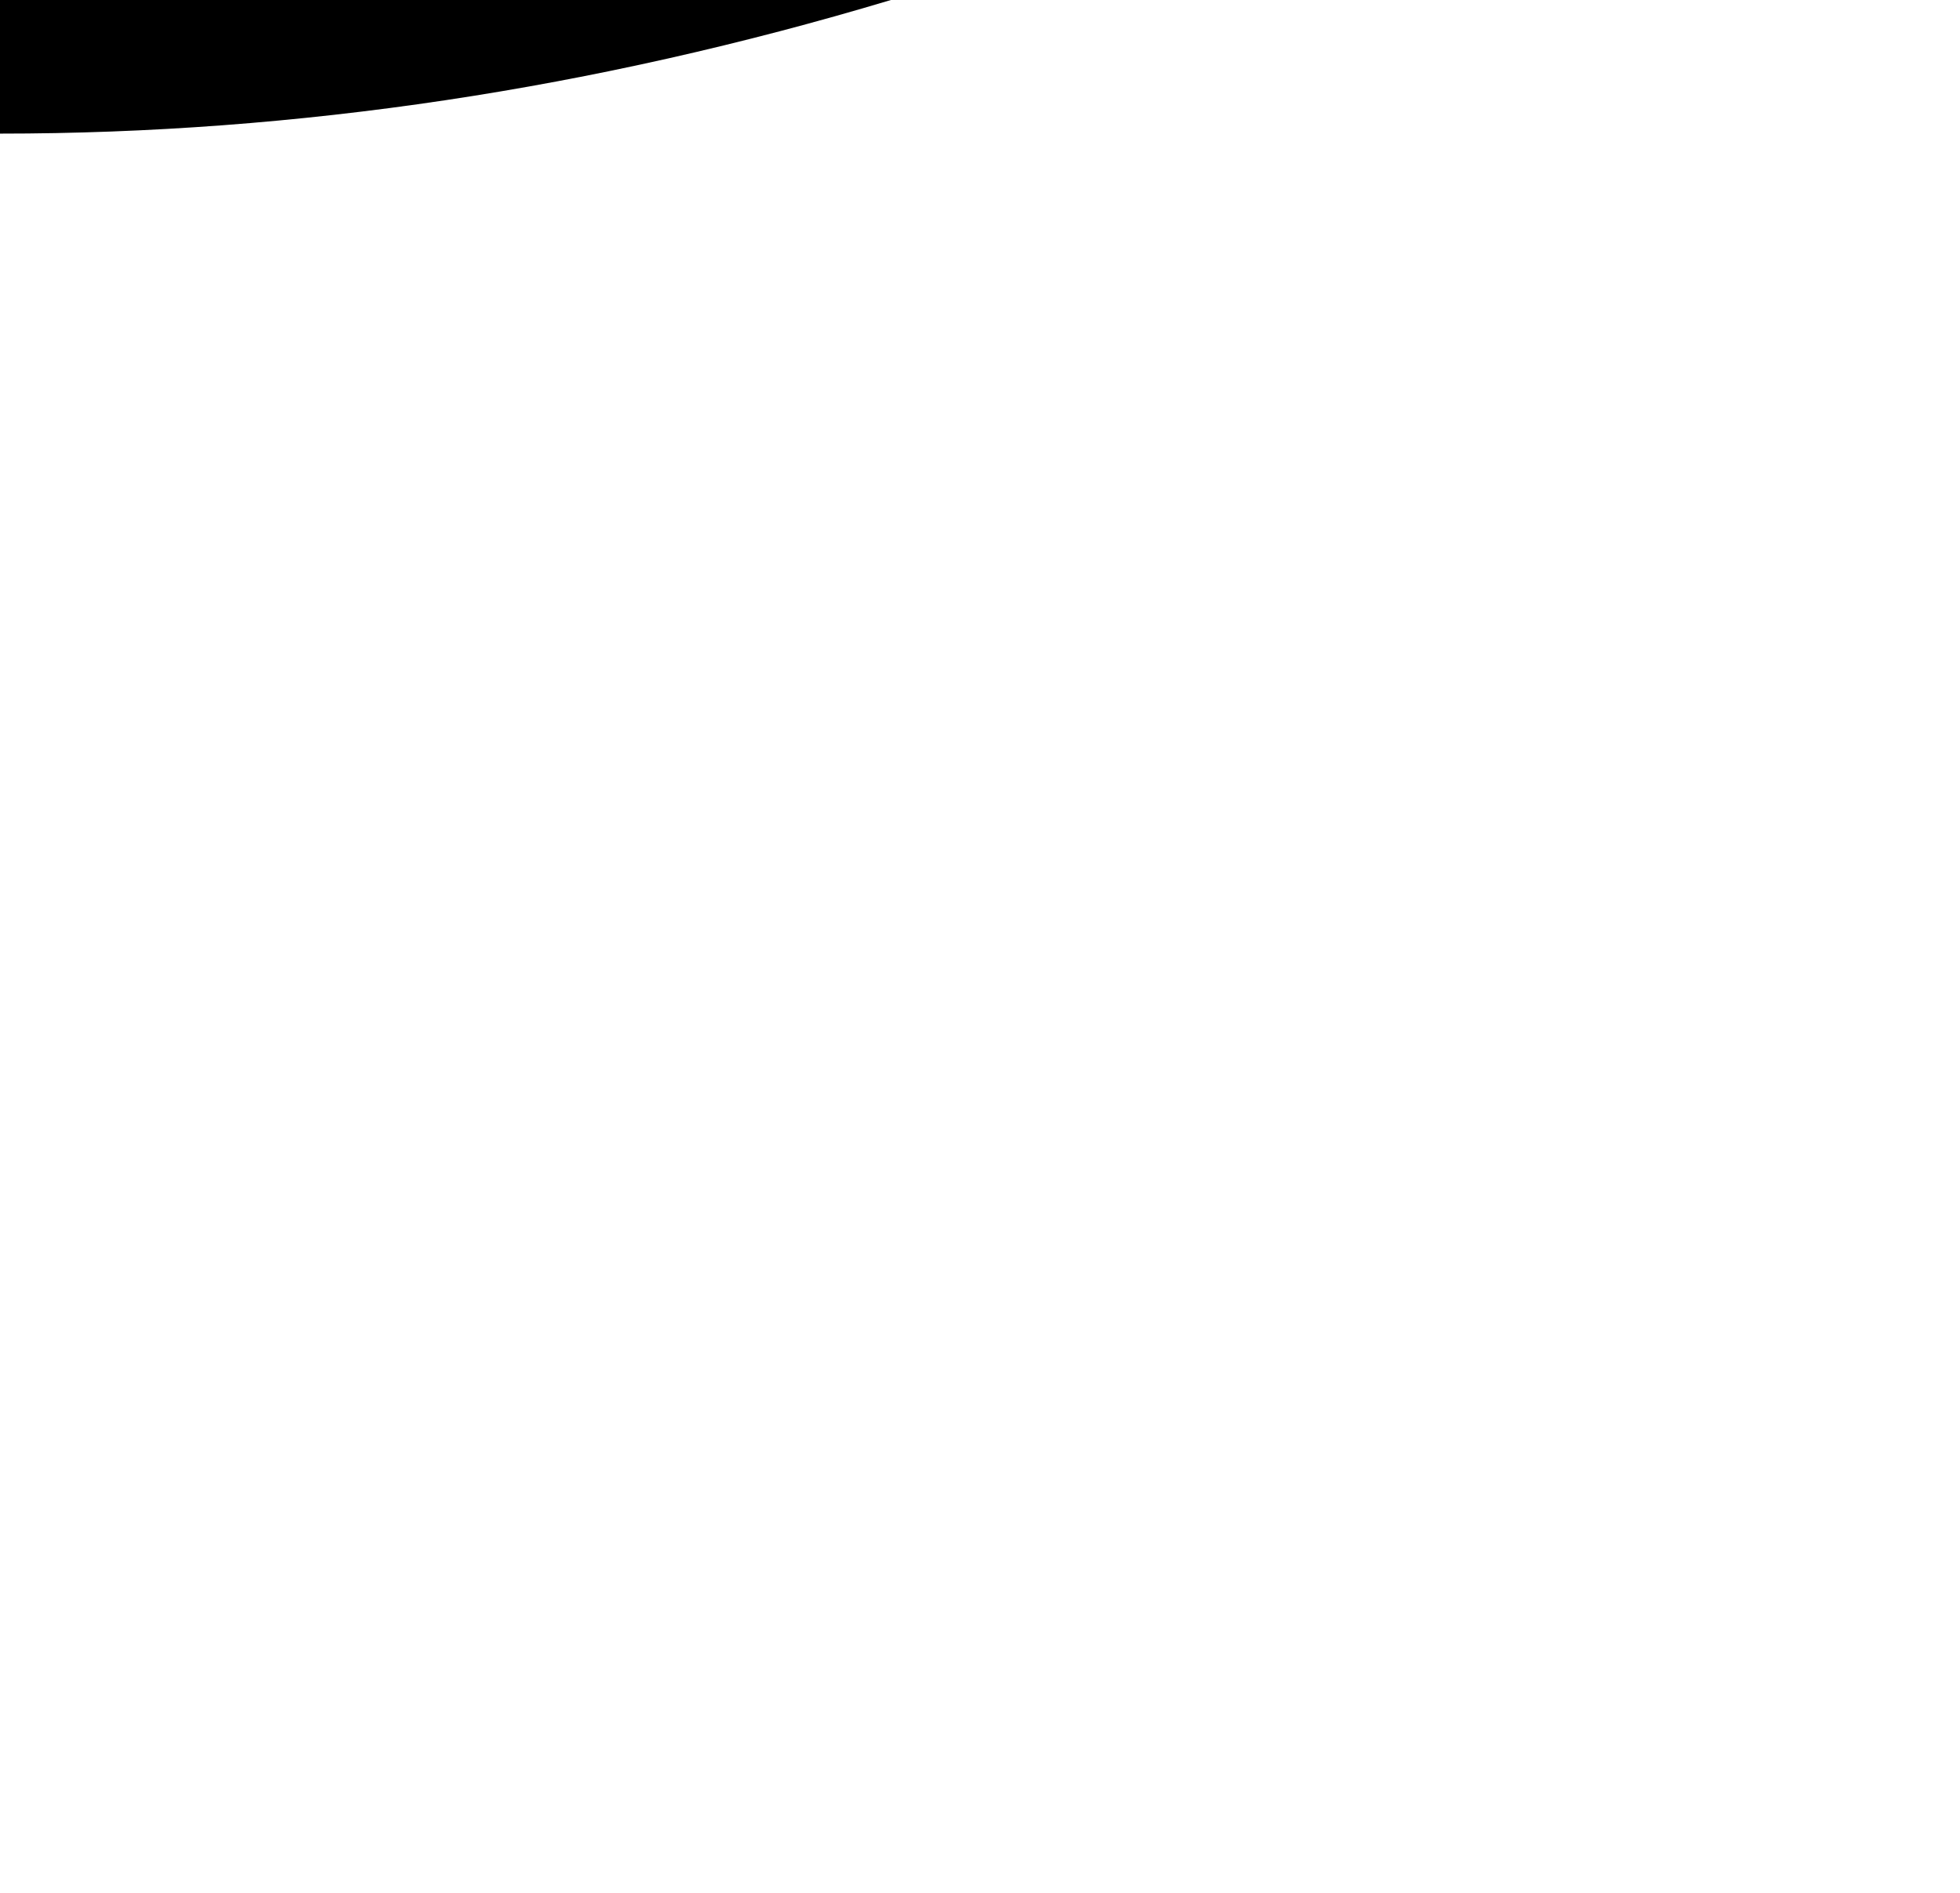
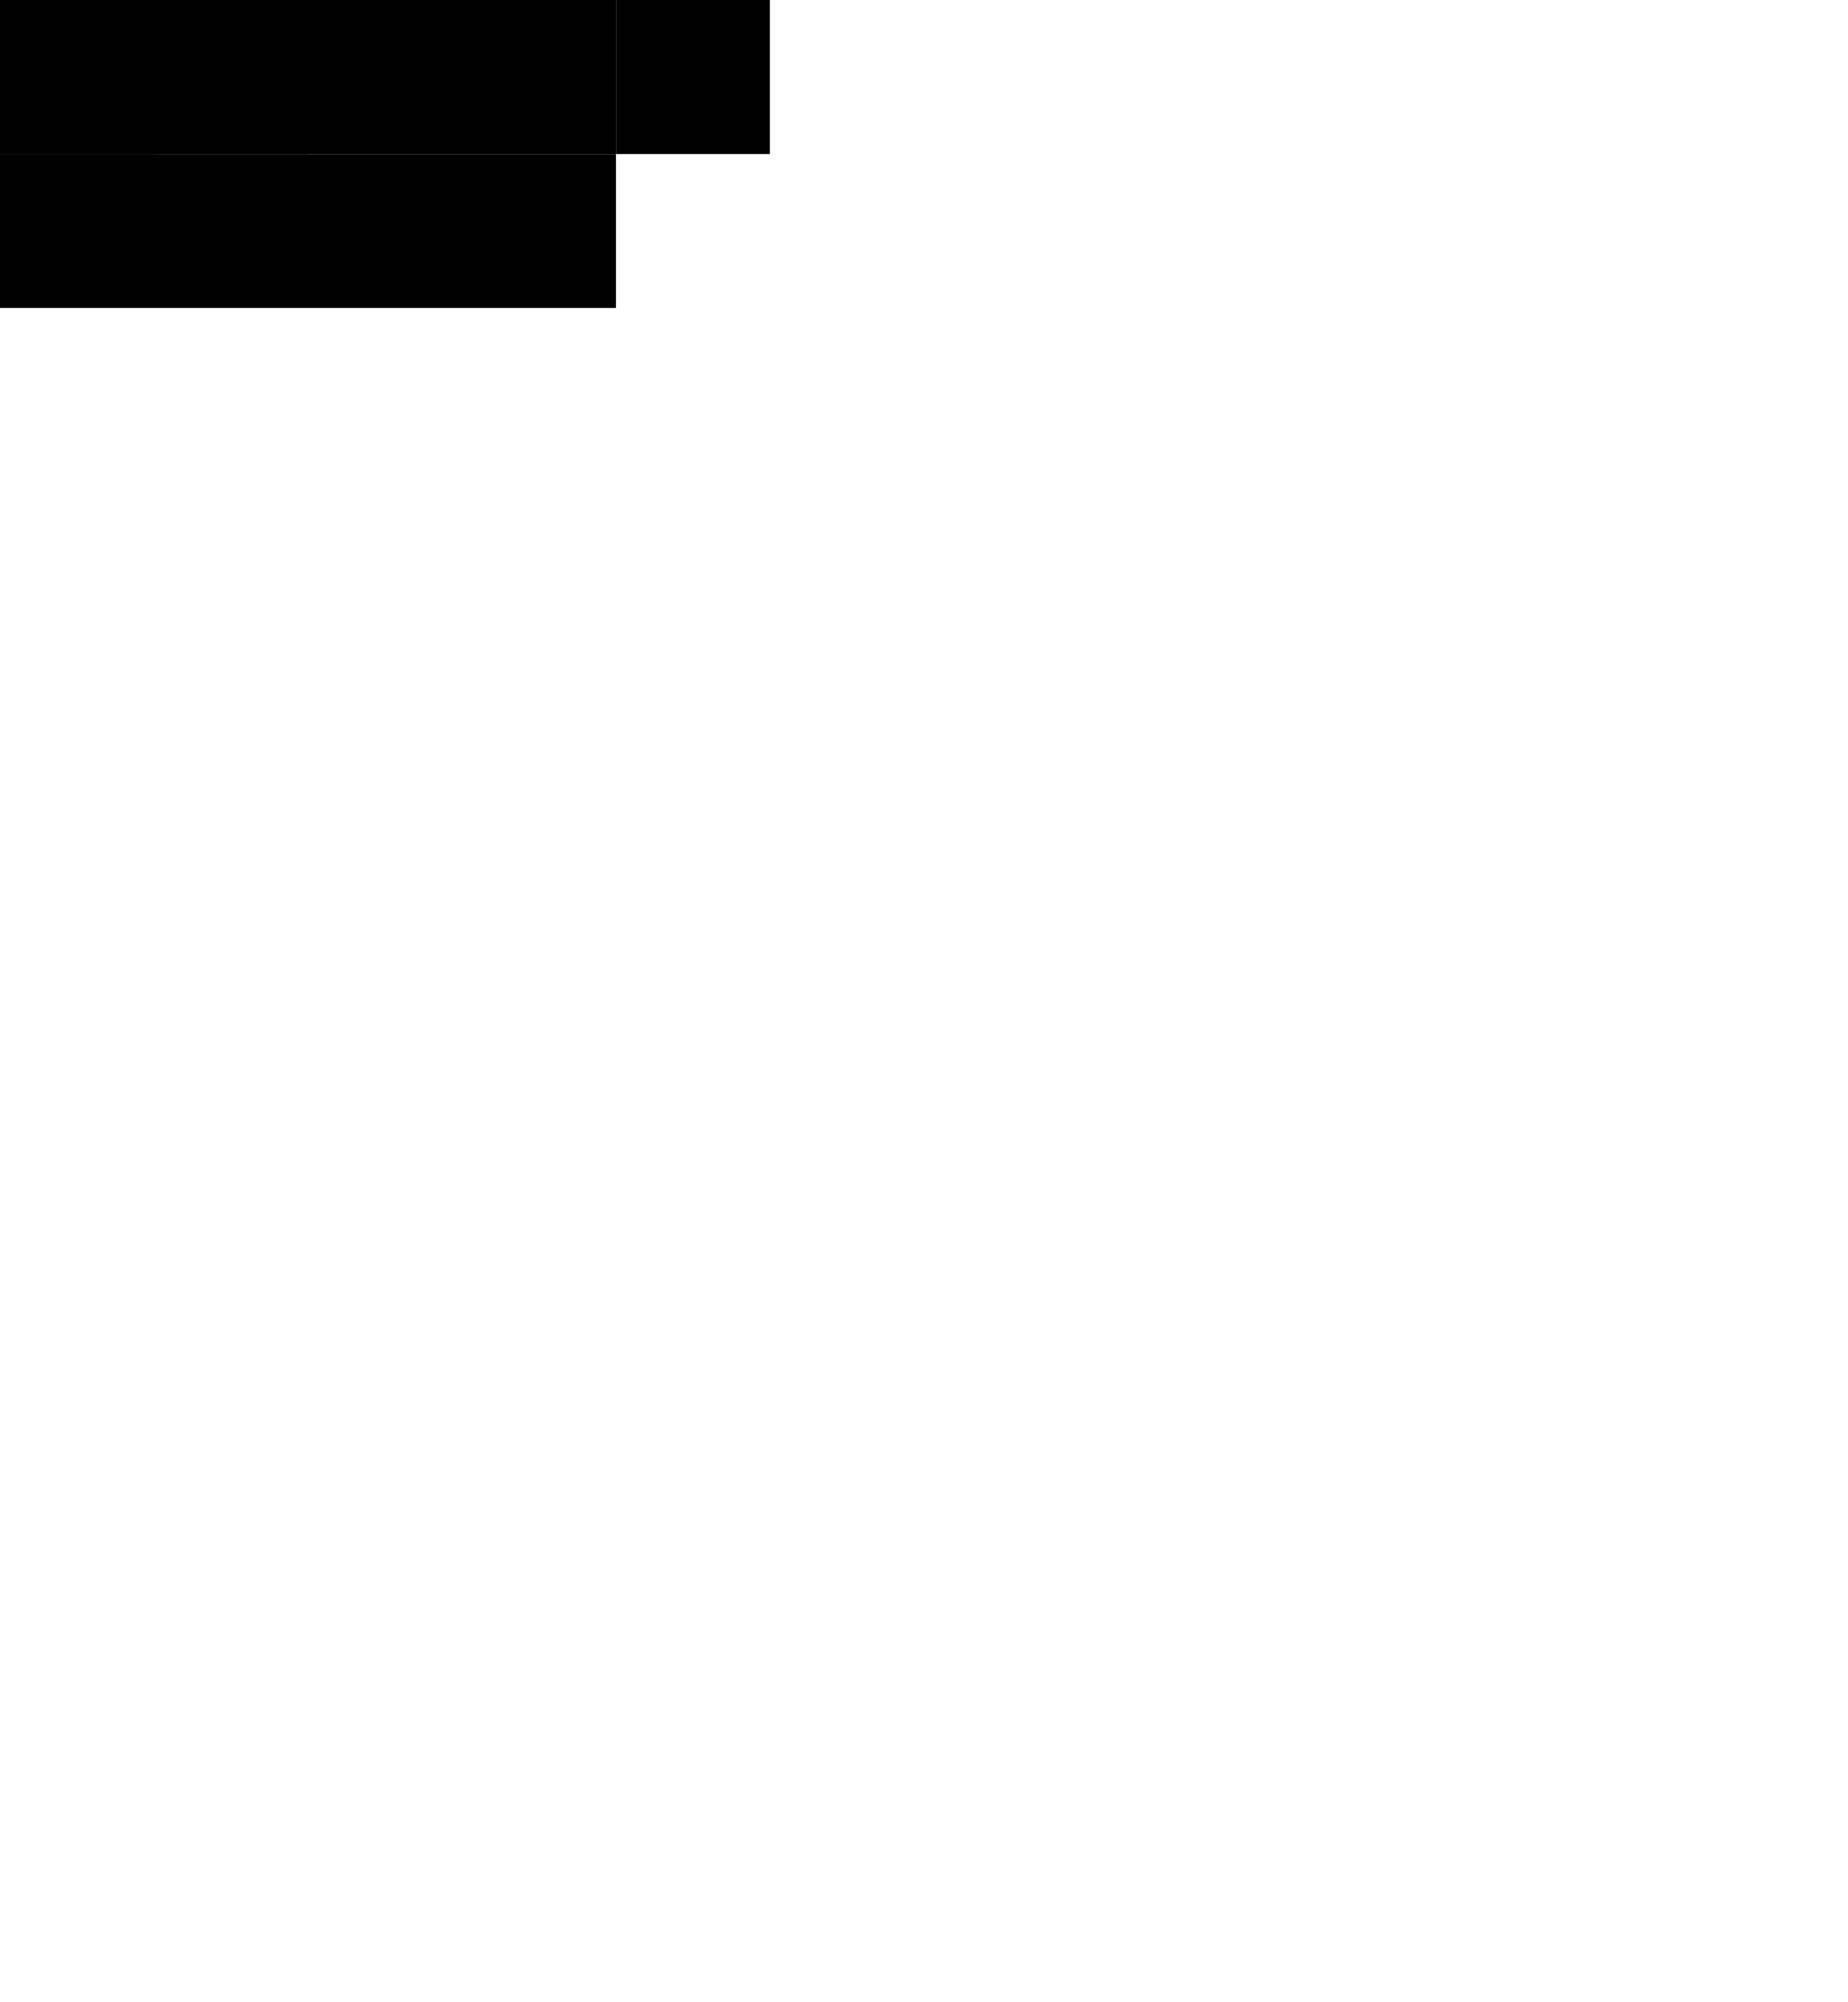
<svg xmlns="http://www.w3.org/2000/svg" data-bone="torso">
-   <path class="part" d="M-10 -16 Q-9 -19.5 0 -19.5 Q9 -19.5 10 -16 Q11.5 -8 10.5 -1 Q0 2.5 -10.5 -1 Q-11.5 -8 -10 -16 Z" />
-   <path class="part part--accent" d="M-4.5 -19 L0 -14.5 L4.5 -19 Q0 -20.5 -4.5 -19 Z" />
-   <path class="part part--accent" d="M-10.6 -3.5 Q0 -0.5 10.6 -3.5 L10.6 -0.8 Q0 2.4 -10.6 -0.8 Z" />
-   <path class="part part--undercloth" d="M-11 -14 L-6 -17 L0 -10 L6 -17 L11 -14 L11 -1 Q0 3 -11 -1 Z" />
-   <path class="part part--armor" d="M-11 -15 L-5 -18 L0 -12 L5 -18 L11 -15 L10 -4 Q0 0 -10 -4 Z" />
-   <path class="part part--trim" d="M-10 -15 L-5 -18 L0 -12 L5 -18 L10 -15 L8 -13 L5 -14 L0 -9 L-5 -14 L-8 -13 Z" />
-   <path class="part part--plate" d="M-5 -9 L0 -11 L5 -9 L5 -3 Q0 -1 -5 -3 Z" />
-   <path class="part part--goldlight" d="M-1 -10 L2 -8 L1 -5 L-1 -5 Z" />
-   <path class="part part--trim" d="M-11 -3 Q0 -1 11 -3 L10 0 Q0 3 -10 0 Z" />
-   <path class="detail detail--armor" d="M0 -11 L0 -2" />
+   <path class="part part--pixel-outline" d="M-8 -22h2v2h-2z M-6 -22h2v2h-2z M-4 -22h2v2h-2z M-2 -22h2v2h-2z M0 -22h2v2h-2z M2 -22h2v2h-2z M4 -22h2v2h-2z M6 -22h2v2h-2z M-10 -20h2v2h-2z M8 -20h2v2h-2z M-12 -18h2v2h-2z M8 -18h2v2h-2z M-12 -16h2v2h-2z M10 -16h2v2h-2z M-12 -14h2v2h-2z M10 -14h2v2h-2z M-12 -12h2v2h-2z M10 -12h2v2h-2z M-12 -10h2v2h-2z M10 -10h2v2h-2z M-12 -8h2v2h-2z M10 -8h2v2h-2z M-12 -6h2v2h-2z M10 -6h2v2h-2z M-12 -4h2v2h-2z M10 -4h2v2h-2z M-12 -2h2v2h-2z M10 -2h2v2h-2z M-10 0h2v2h-2z M8 0h2v2h-2z M-8 2h2v2h-2z M-6 2h2v2h-2z M-4 2h2v2h-2z M-2 2h2v2h-2z M0 2h2v2h-2z M2 2h2v2h-2z M4 2h2v2h-2z M6 2h2v2h-2z" />
+   <path class="part" d="M-8 -20h2v2h-2z M-6 -20h2v2h-2z M-4 -20h2v2h-2z M-2 -20h2v2h-2z M0 -20h2v2h-2z M2 -20h2v2h-2z M4 -20h2v2h-2z M6 -20h2v2h-2z M-10 -18h2v2h-2z M-8 -18h2v2h-2z M-6 -18h2v2h-2z M-4 -18h2v2h-2z M-2 -18h2v2h-2z M0 -18h2v2h-2z M2 -18h2v2h-2z M4 -18h2v2h-2z M6 -18h2v2h-2z M-10 -16h2v2h-2z M-8 -16h2v2h-2z M-6 -16h2v2h-2z M-4 -16h2v2h-2z M-2 -16h2v2h-2z M0 -16h2v2h-2z M2 -16h2v2h-2z M4 -16h2v2h-2z M6 -16h2v2h-2z M8 -16h2v2h-2z M-10 -14h2v2h-2z M-8 -14h2v2h-2z M-6 -14h2v2h-2z M-4 -14h2v2h-2z M-2 -14h2v2h-2z M0 -14h2v2h-2z M2 -14h2v2h-2z M4 -14h2v2h-2z M6 -14h2v2h-2z M8 -14h2v2h-2z M-10 -12h2v2h-2z M-8 -12h2v2h-2z M-6 -12h2v2h-2z M-4 -12h2v2h-2z M-2 -12h2v2h-2z M0 -12h2v2h-2z M2 -12h2v2h-2z M4 -12h2v2h-2z M6 -12h2v2h-2z M8 -12h2v2h-2z M-10 -10h2v2h-2z M-8 -10h2v2h-2z M-6 -10h2v2h-2z M-4 -10h2v2h-2z M-2 -10h2v2h-2z M0 -10h2v2h-2z M2 -10h2v2h-2z M4 -10h2v2h-2z M6 -10h2v2h-2z M8 -10h2v2h-2z M-10 -8h2v2h-2z M-8 -8h2v2h-2z M-6 -8h2v2h-2z M-4 -8h2v2h-2z M-2 -8h2v2h-2z M0 -8h2v2h-2z M2 -8h2v2h-2z M4 -8h2v2h-2z M6 -8h2v2h-2z M8 -8h2v2h-2z M-10 -6h2v2h-2z M-8 -6h2v2h-2z M-6 -6h2v2h-2z M-4 -6h2v2h-2z M-2 -6h2v2h-2z M0 -6h2v2h-2z M2 -6h2v2h-2z M4 -6h2v2h-2z M6 -6h2v2h-2z M8 -6h2v2h-2z M-10 -4h2v2h-2z M-8 -4h2v2h-2z M-6 -4h2v2h-2z M-4 -4h2v2h-2z M-2 -4h2v2h-2z M0 -4h2v2h-2z M2 -4h2v2h-2z M4 -4h2v2h-2z M6 -4h2v2h-2z M8 -4h2v2h-2z M-10 -2h2v2h-2z M-8 -2h2v2h-2z M-6 -2h2v2h-2z M-4 -2h2v2h-2z M-2 -2h2v2h-2z M0 -2h2v2h-2z M2 -2h2v2h-2z M4 -2h2v2h-2z M6 -2h2v2h-2z M8 -2h2v2h-2z M-2 0h2v2h-2z M0 0h2v2h-2z" />
+   <path class="part part--accent" d="M-4 -20h2v2h-2z M-2 -20h2v2h-2z M0 -20h2v2h-2z M2 -20h2v2h-2z M-4 -18h2v2h-2z M-2 -18h2v2h-2z M0 -18h2v2h-2z" />
+   <path class="part part--accent" d="M-10 -4h2v2h-2z M-8 -4h2v2h-2z M-6 -4h2v2h-2z M-4 -4h2v2h-2z M2 -4h2v2h-2z M4 -4h2v2h-2z M6 -4h2v2h-2z M8 -4h2v2h-2z M-10 -2h2v2h-2z M-8 -2h2v2h-2z M-6 -2h2v2h-2z M-4 -2h2v2h-2z M-2 -2h2v2h-2z M0 -2h2v2h-2z M2 -2h2v2h-2z M4 -2h2v2h-2z M6 -2h2v2h-2z M8 -2h2v2h-2z M-4 0h2v2h-2z M-2 0h2v2h-2z M0 0h2v2h-2z" />
+   <path class="part part--undercloth" d="M-10 -16h2v2h-2z M-8 -16h2v2h-2z M-6 -16h2v2h-2z M2 -16h2v2h-2z M4 -16h2v2h-2z M6 -16h2v2h-2z M8 -16h2v2h-2z M-10 -14h2v2h-2z M-8 -14h2v2h-2z M-6 -14h2v2h-2z M-4 -14h2v2h-2z M2 -14h2v2h-2z M4 -14h2v2h-2z M6 -14h2v2h-2z M8 -14h2v2h-2z M-10 -12h2v2h-2z M-8 -12h2v2h-2z M-6 -12h2v2h-2z M-4 -12h2v2h-2z M2 -12h2v2h-2z M4 -12h2v2h-2z M6 -12h2v2h-2z M8 -12h2v2h-2z M-10 -10h2v2h-2z M-8 -10h2v2h-2z M-6 -10h2v2h-2z M-4 -10h2v2h-2z M-2 -10h2v2h-2z M0 -10h2v2h-2z M2 -10h2v2h-2z M4 -10h2v2h-2z M6 -10h2v2h-2z M8 -10h2v2h-2z M-10 -8h2v2h-2z M-8 -8h2v2h-2z M-6 -8h2v2h-2z M-4 -8h2v2h-2z M-2 -8h2v2h-2z M0 -8h2v2h-2z M2 -8h2v2h-2z M4 -8h2v2h-2z M6 -8h2v2h-2z M8 -8h2v2h-2z M-10 -6h2v2h-2z M-8 -6h2v2h-2z M-6 -6h2v2h-2z M-4 -6h2v2h-2z M-2 -6h2v2h-2z M0 -6h2v2h-2z M2 -6h2v2h-2z M4 -6h2v2h-2z M6 -6h2v2h-2z M8 -6h2v2h-2z M-10 -4h2v2h-2z M-8 -4h2v2h-2z M-6 -4h2v2h-2z M-4 -4h2v2h-2z M-2 -4h2v2h-2z M0 -4h2v2h-2z M2 -4h2v2h-2z M4 -4h2v2h-2z M6 -4h2v2h-2z M8 -4h2v2h-2z M-10 -2h2v2h-2z M-8 -2h2v2h-2z M-6 -2h2v2h-2z M-4 -2h2v2h-2z M-2 -2h2v2h-2z M0 -2h2v2h-2z M2 -2h2v2h-2z M4 -2h2v2h-2z M6 -2h2v2h-2z M8 -2h2v2h-2z M-4 0h2v2h-2z M-2 0h2v2h-2z M0 0h2v2h-2z M2 0h2v2h-2z" />
+   <path class="part part--armor" d="M-6 -18h2v2h-2z M4 -18h2v2h-2z M6 -18h2v2h-2z M-10 -16h2v2h-2z M-8 -16h2v2h-2z M-6 -16h2v2h-2z M-4 -16h2v2h-2z M2 -16h2v2h-2z M4 -16h2v2h-2z M6 -16h2v2h-2z M8 -16h2v2h-2z M-10 -14h2v2h-2z M-8 -14h2v2h-2z M-6 -14h2v2h-2z M-4 -14h2v2h-2z M-2 -14h2v2h-2z M0 -14h2v2h-2z M2 -14h2v2h-2z M4 -14h2v2h-2z M6 -14h2v2h-2z M8 -14h2v2h-2z M-10 -12h2v2h-2z M-8 -12h2v2h-2z M-6 -12h2v2h-2z M-4 -12h2v2h-2z M-2 -12h2v2h-2z M0 -12h2v2h-2z M2 -12h2v2h-2z M4 -12h2v2h-2z M6 -12h2v2h-2z M8 -12h2v2h-2z M-10 -10h2v2h-2z M-8 -10h2v2h-2z M-6 -10h2v2h-2z M-4 -10h2v2h-2z M-2 -10h2v2h-2z M0 -10h2v2h-2z M2 -10h2v2h-2z M4 -10h2v2h-2z M6 -10h2v2h-2z M8 -10h2v2h-2z M-10 -8h2v2h-2z M-8 -8h2v2h-2z M-6 -8h2v2h-2z M-4 -8h2v2h-2z M-2 -8h2v2h-2z M0 -8h2v2h-2z M2 -8h2v2h-2z M4 -8h2v2h-2z M6 -8h2v2h-2z M8 -8h2v2h-2z M-10 -6h2v2h-2z M-8 -6h2v2h-2z M-6 -6h2v2h-2z M-4 -6h2v2h-2z M-2 -6h2v2h-2z M0 -6h2v2h-2z M2 -6h2v2h-2z M4 -6h2v2h-2z M6 -6h2v2h-2z M8 -6h2v2h-2z M-4 -4h2v2h-2z M-2 -4h2v2h-2z M0 -4h2v2h-2z M2 -4h2v2h-2z" />
+   <path class="part part--trim" d="M-6 -18h2v2h-2z M4 -18h2v2h-2z M-10 -16h2v2h-2z M-8 -16h2v2h-2z M-6 -16h2v2h-2z M-4 -16h2v2h-2z M2 -16h2v2h-2z M4 -16h2v2h-2z M6 -16h2v2h-2z M-4 -14h2v2h-2z M-2 -14h2v2h-2z M0 -14h2v2h-2z M2 -14h2v2h-2z M-4 -12h2v2h-2z M-2 -12h2v2h-2z M0 -12h2v2h-2z" />
+   <path class="part part--plate" d="M-4 -10h2v2h-2z M-2 -10h2v2h-2z M0 -10h2v2h-2z M2 -10h2v2h-2z M-4 -8h2v2h-2z M-2 -8h2v2h-2z M0 -8h2v2h-2z M2 -8h2v2h-2z M-4 -6h2v2h-2z M-2 -6h2v2h-2z M0 -6h2v2h-2z M2 -6h2v2h-2z M-4 -4h2v2h-2z M-2 -4h2v2h-2z M0 -4h2v2h-2z" />
+   <path class="part part--goldlight" d="M-2 -10h2v2h-2z M0 -10h2v2h-2z M-2 -8h2v2h-2z M0 -8h2v2h-2z M-2 -6h2v2h-2z M0 -6h2v2h-2z" />
+   <path class="part part--trim" d="M-10 -4h2v2h-2z M-8 -4h2v2h-2z M-6 -4h2v2h-2z M2 -4h2v2h-2z M4 -4h2v2h-2z M6 -4h2v2h-2z M8 -4h2v2h-2z M-10 -2h2v2h-2z M-8 -2h2v2h-2z M-6 -2h2v2h-2z M-4 -2h2v2h-2z M-2 -2h2v2h-2z M0 -2h2v2h-2z M2 -2h2v2h-2z M4 -2h2v2h-2z M6 -2h2v2h-2z M8 -2h2v2h-2z M-8 0h2v2h-2z M-6 0h2v2h-2z M-4 0h2v2h-2z M-2 0h2v2h-2z M0 0h2v2h-2z M2 0h2v2h-2z M4 0h2v2h-2z M6 0h2v2h-2z" />
+   <path class="part part--pixel-engrave" d="M-2 -12h2v2h-2z M0 -12h2v2h-2z M-2 -10h2v2h-2z M0 -10h2v2h-2z M-2 -8h2v2h-2z M0 -8h2v2h-2z M-2 -6h2v2h-2z M0 -6h2v2h-2z M-2 -4h2v2h-2z M0 -4h2v2h-2z" />
</svg>
